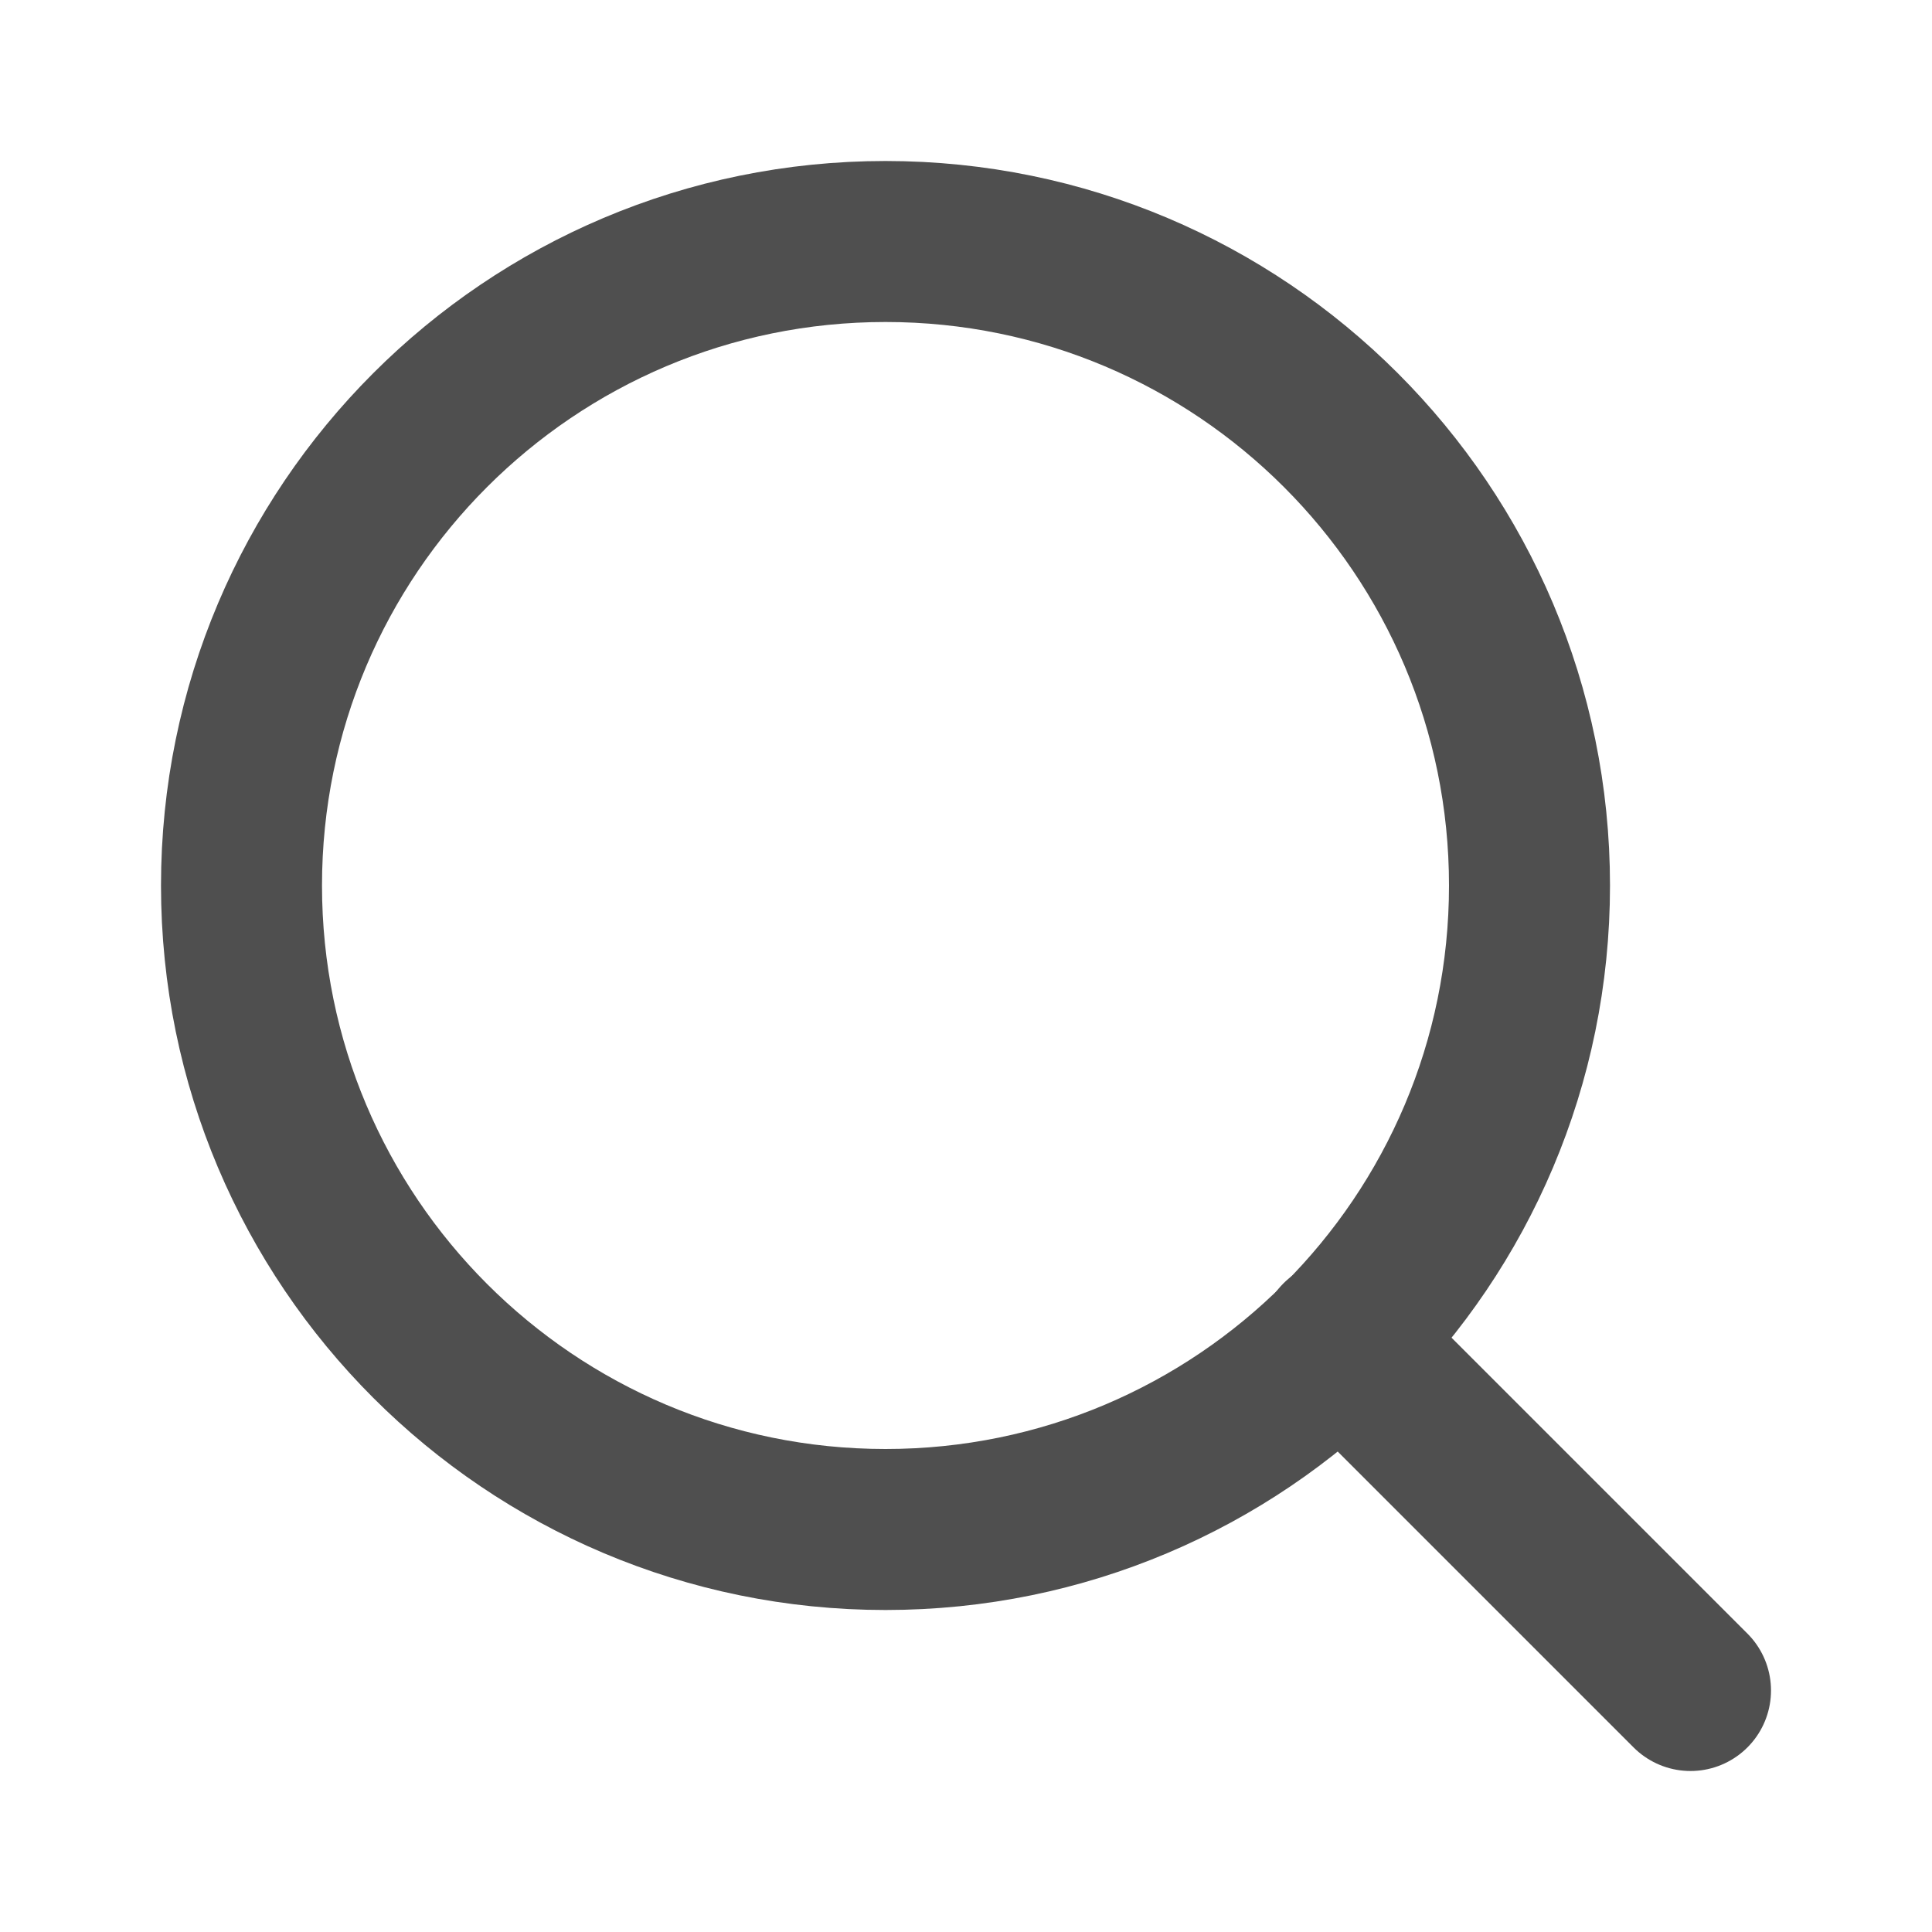
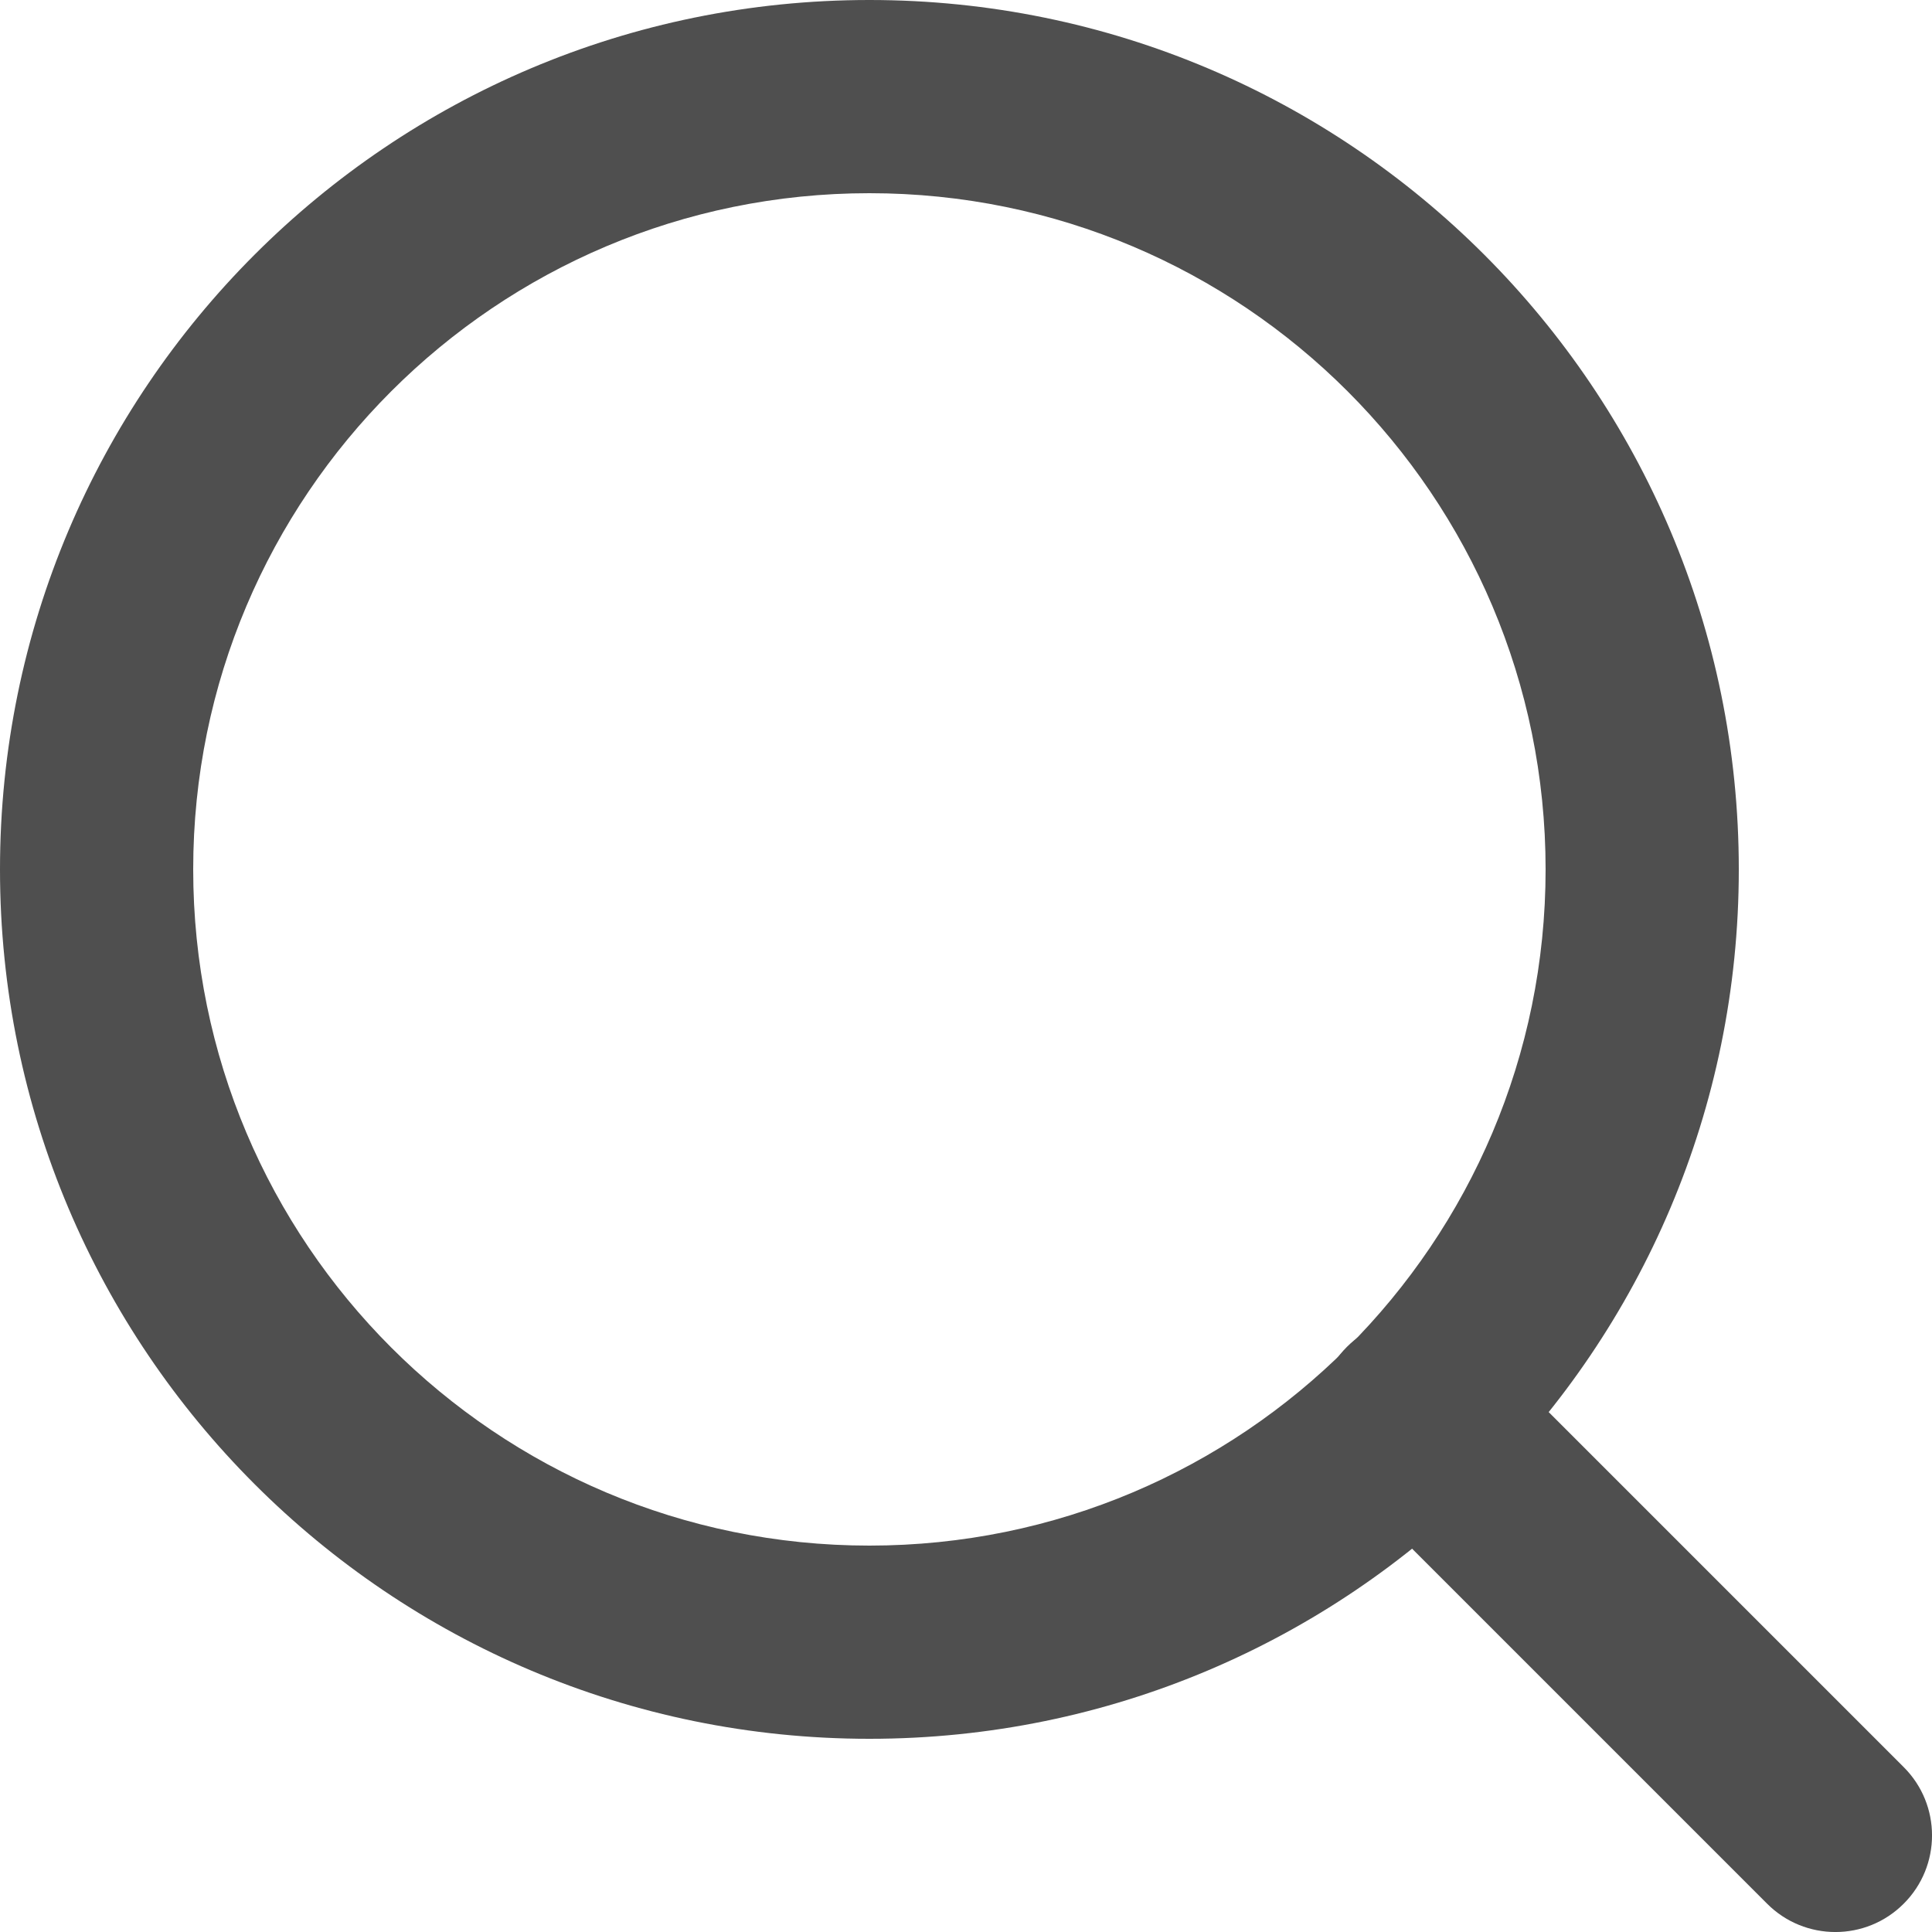
- <svg xmlns="http://www.w3.org/2000/svg" width="24" height="24" viewBox="0 0 24 24" fill="none">
-   <path d="M11 19C15.418 19 19 15.418 19 11C19 6.582 15.418 3 11 3C6.582 3 3 6.582 3 11C3 15.418 6.582 19 11 19Z" stroke="#4F4F4F" stroke-width="2" stroke-linecap="round" stroke-linejoin="round" />
-   <path d="M21 21L16.65 16.65" stroke="#4F4F4F" stroke-width="2" stroke-linecap="round" stroke-linejoin="round" />
+ <svg xmlns="http://www.w3.org/2000/svg" width="20" height="20" viewBox="0 0 20 20" fill="none">
+   <path fill-rule="evenodd" clip-rule="evenodd" d="M9 2C5.134 2 2 5.134 2 9C2 12.866 5.134 16 9 16C12.866 16 16 12.866 16 9C16 5.134 12.866 2 9 2ZM0 9C0 4.029 4.029 0 9 0C13.971 0 18 4.029 18 9C18 13.971 13.971 18 9 18C4.029 18 0 13.971 0 9Z" fill="#4F4F4F" />
+   <path fill-rule="evenodd" clip-rule="evenodd" d="M13.943 13.943C14.333 13.552 14.967 13.552 15.357 13.943L19.707 18.293C20.098 18.683 20.098 19.317 19.707 19.707C19.317 20.098 18.683 20.098 18.293 19.707L13.943 15.357C13.552 14.967 13.552 14.333 13.943 13.943Z" fill="#4F4F4F" />
</svg>
